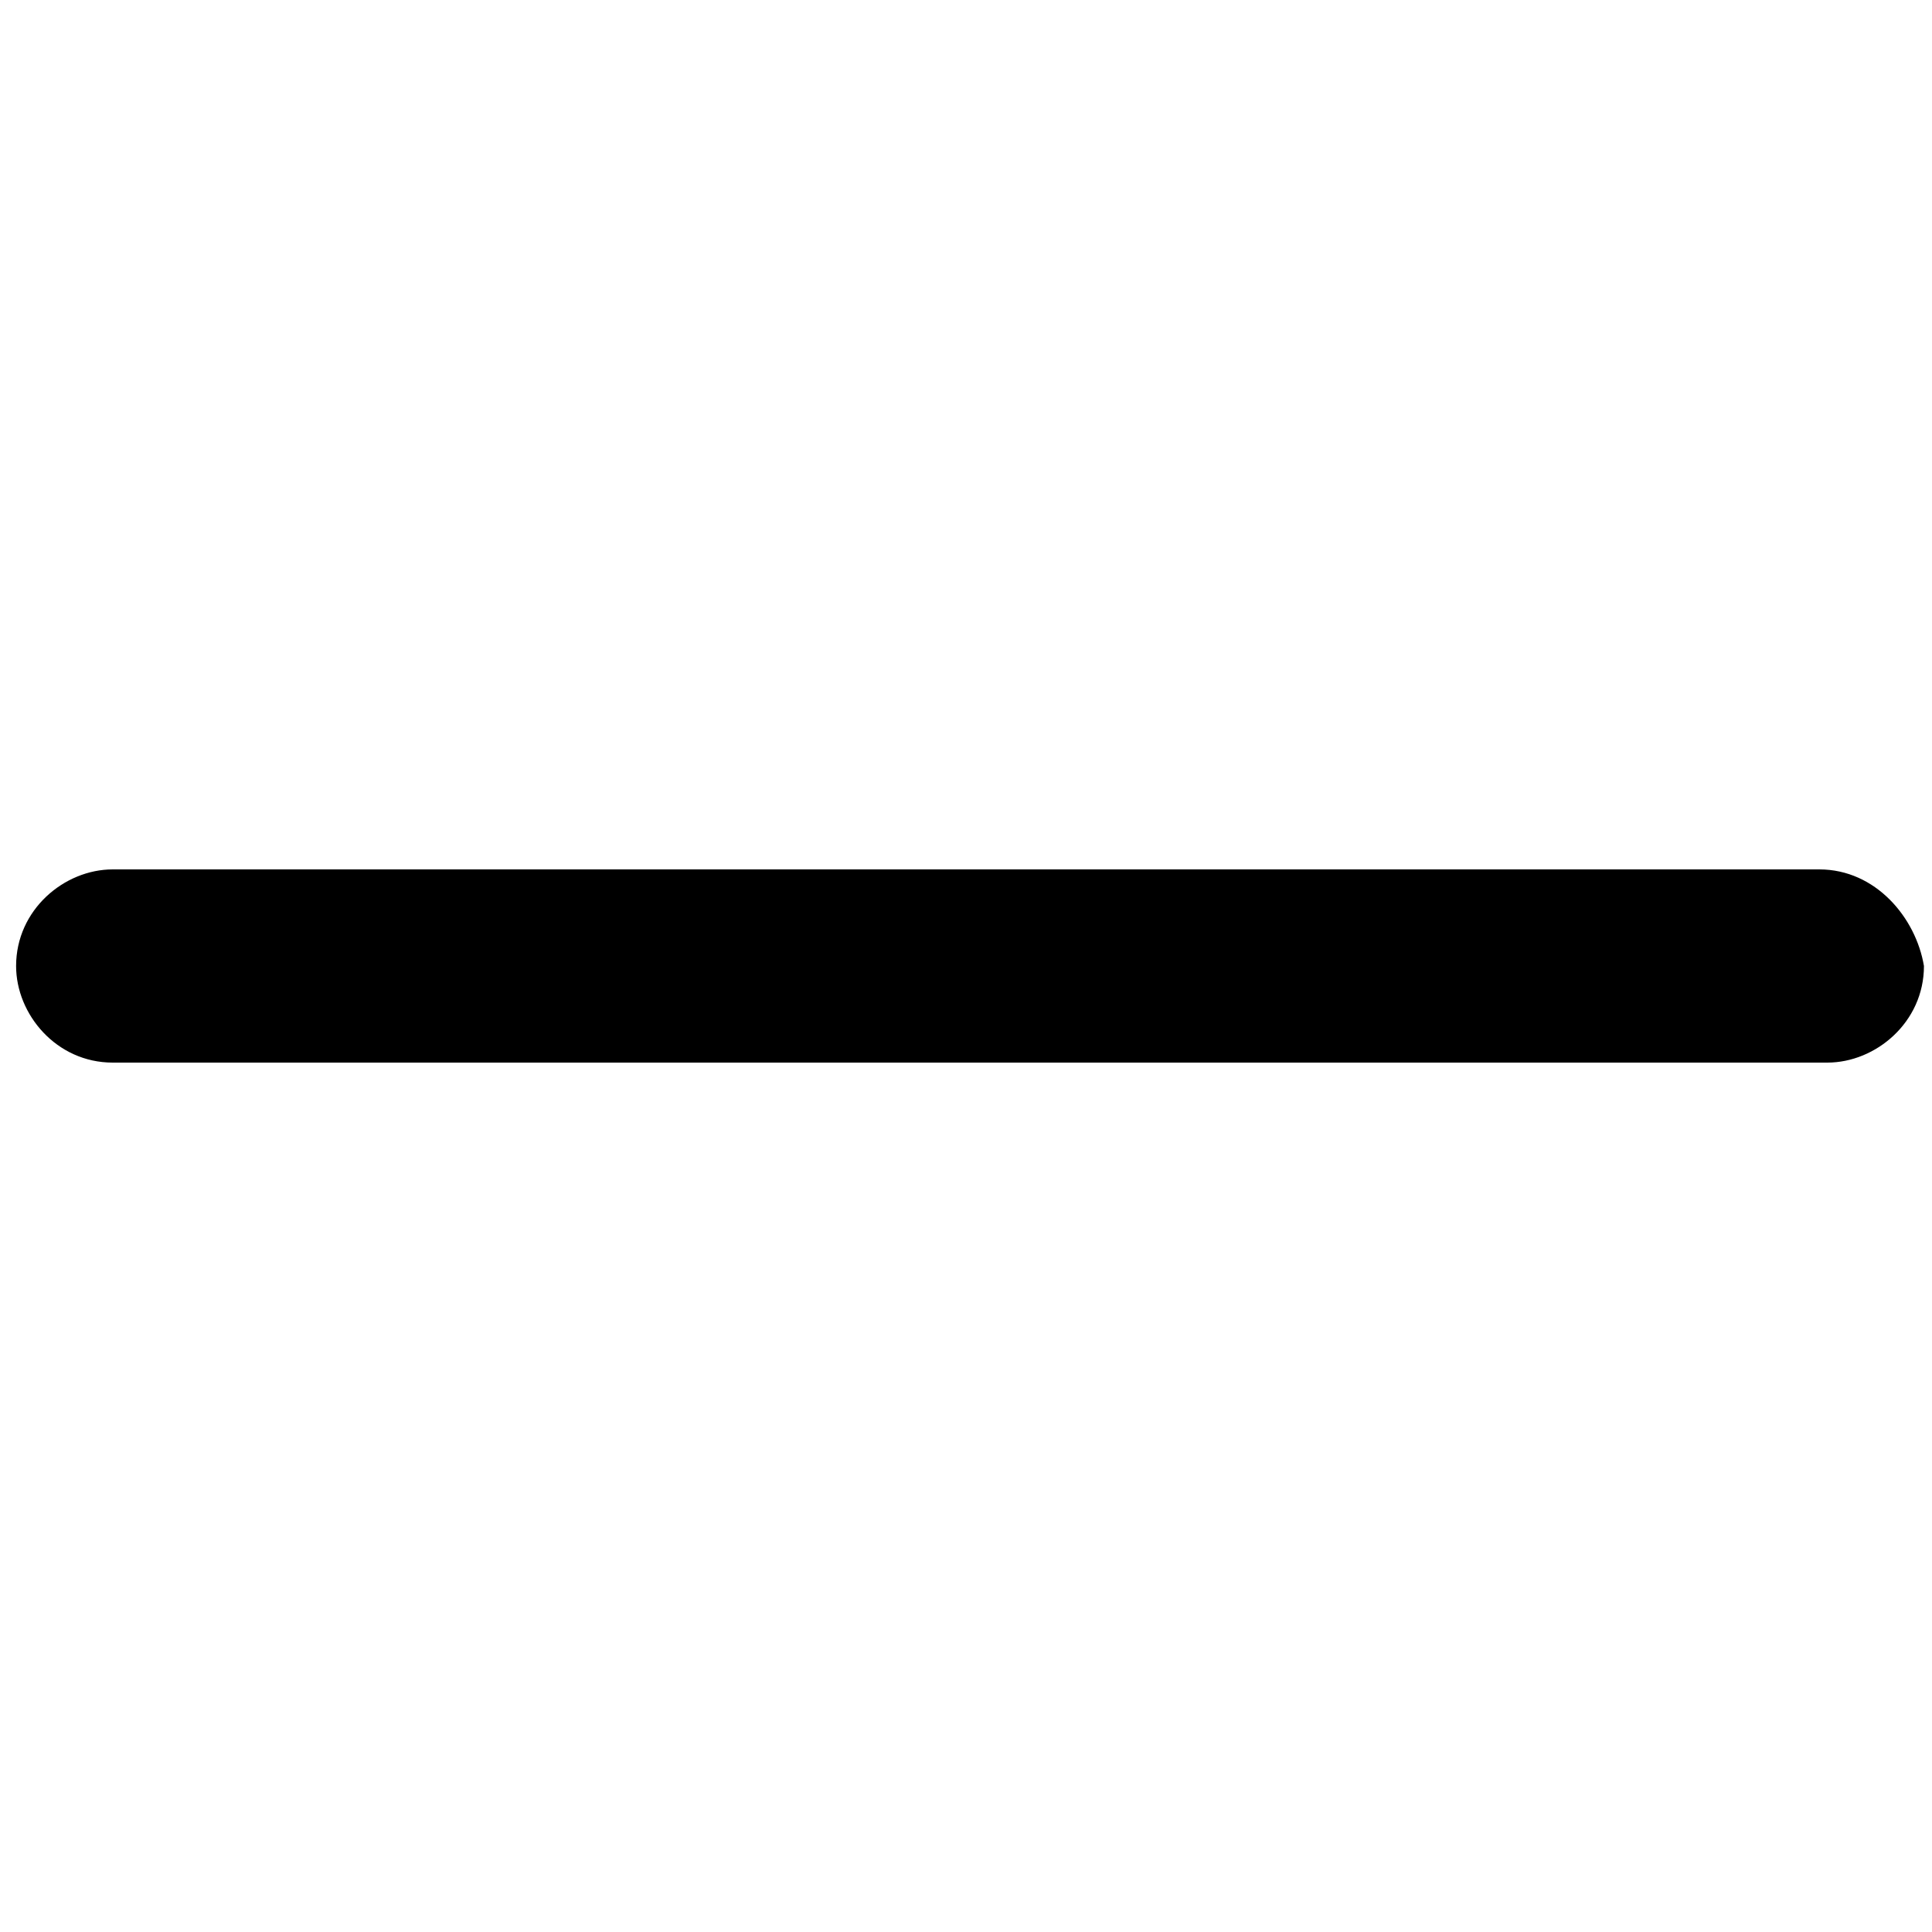
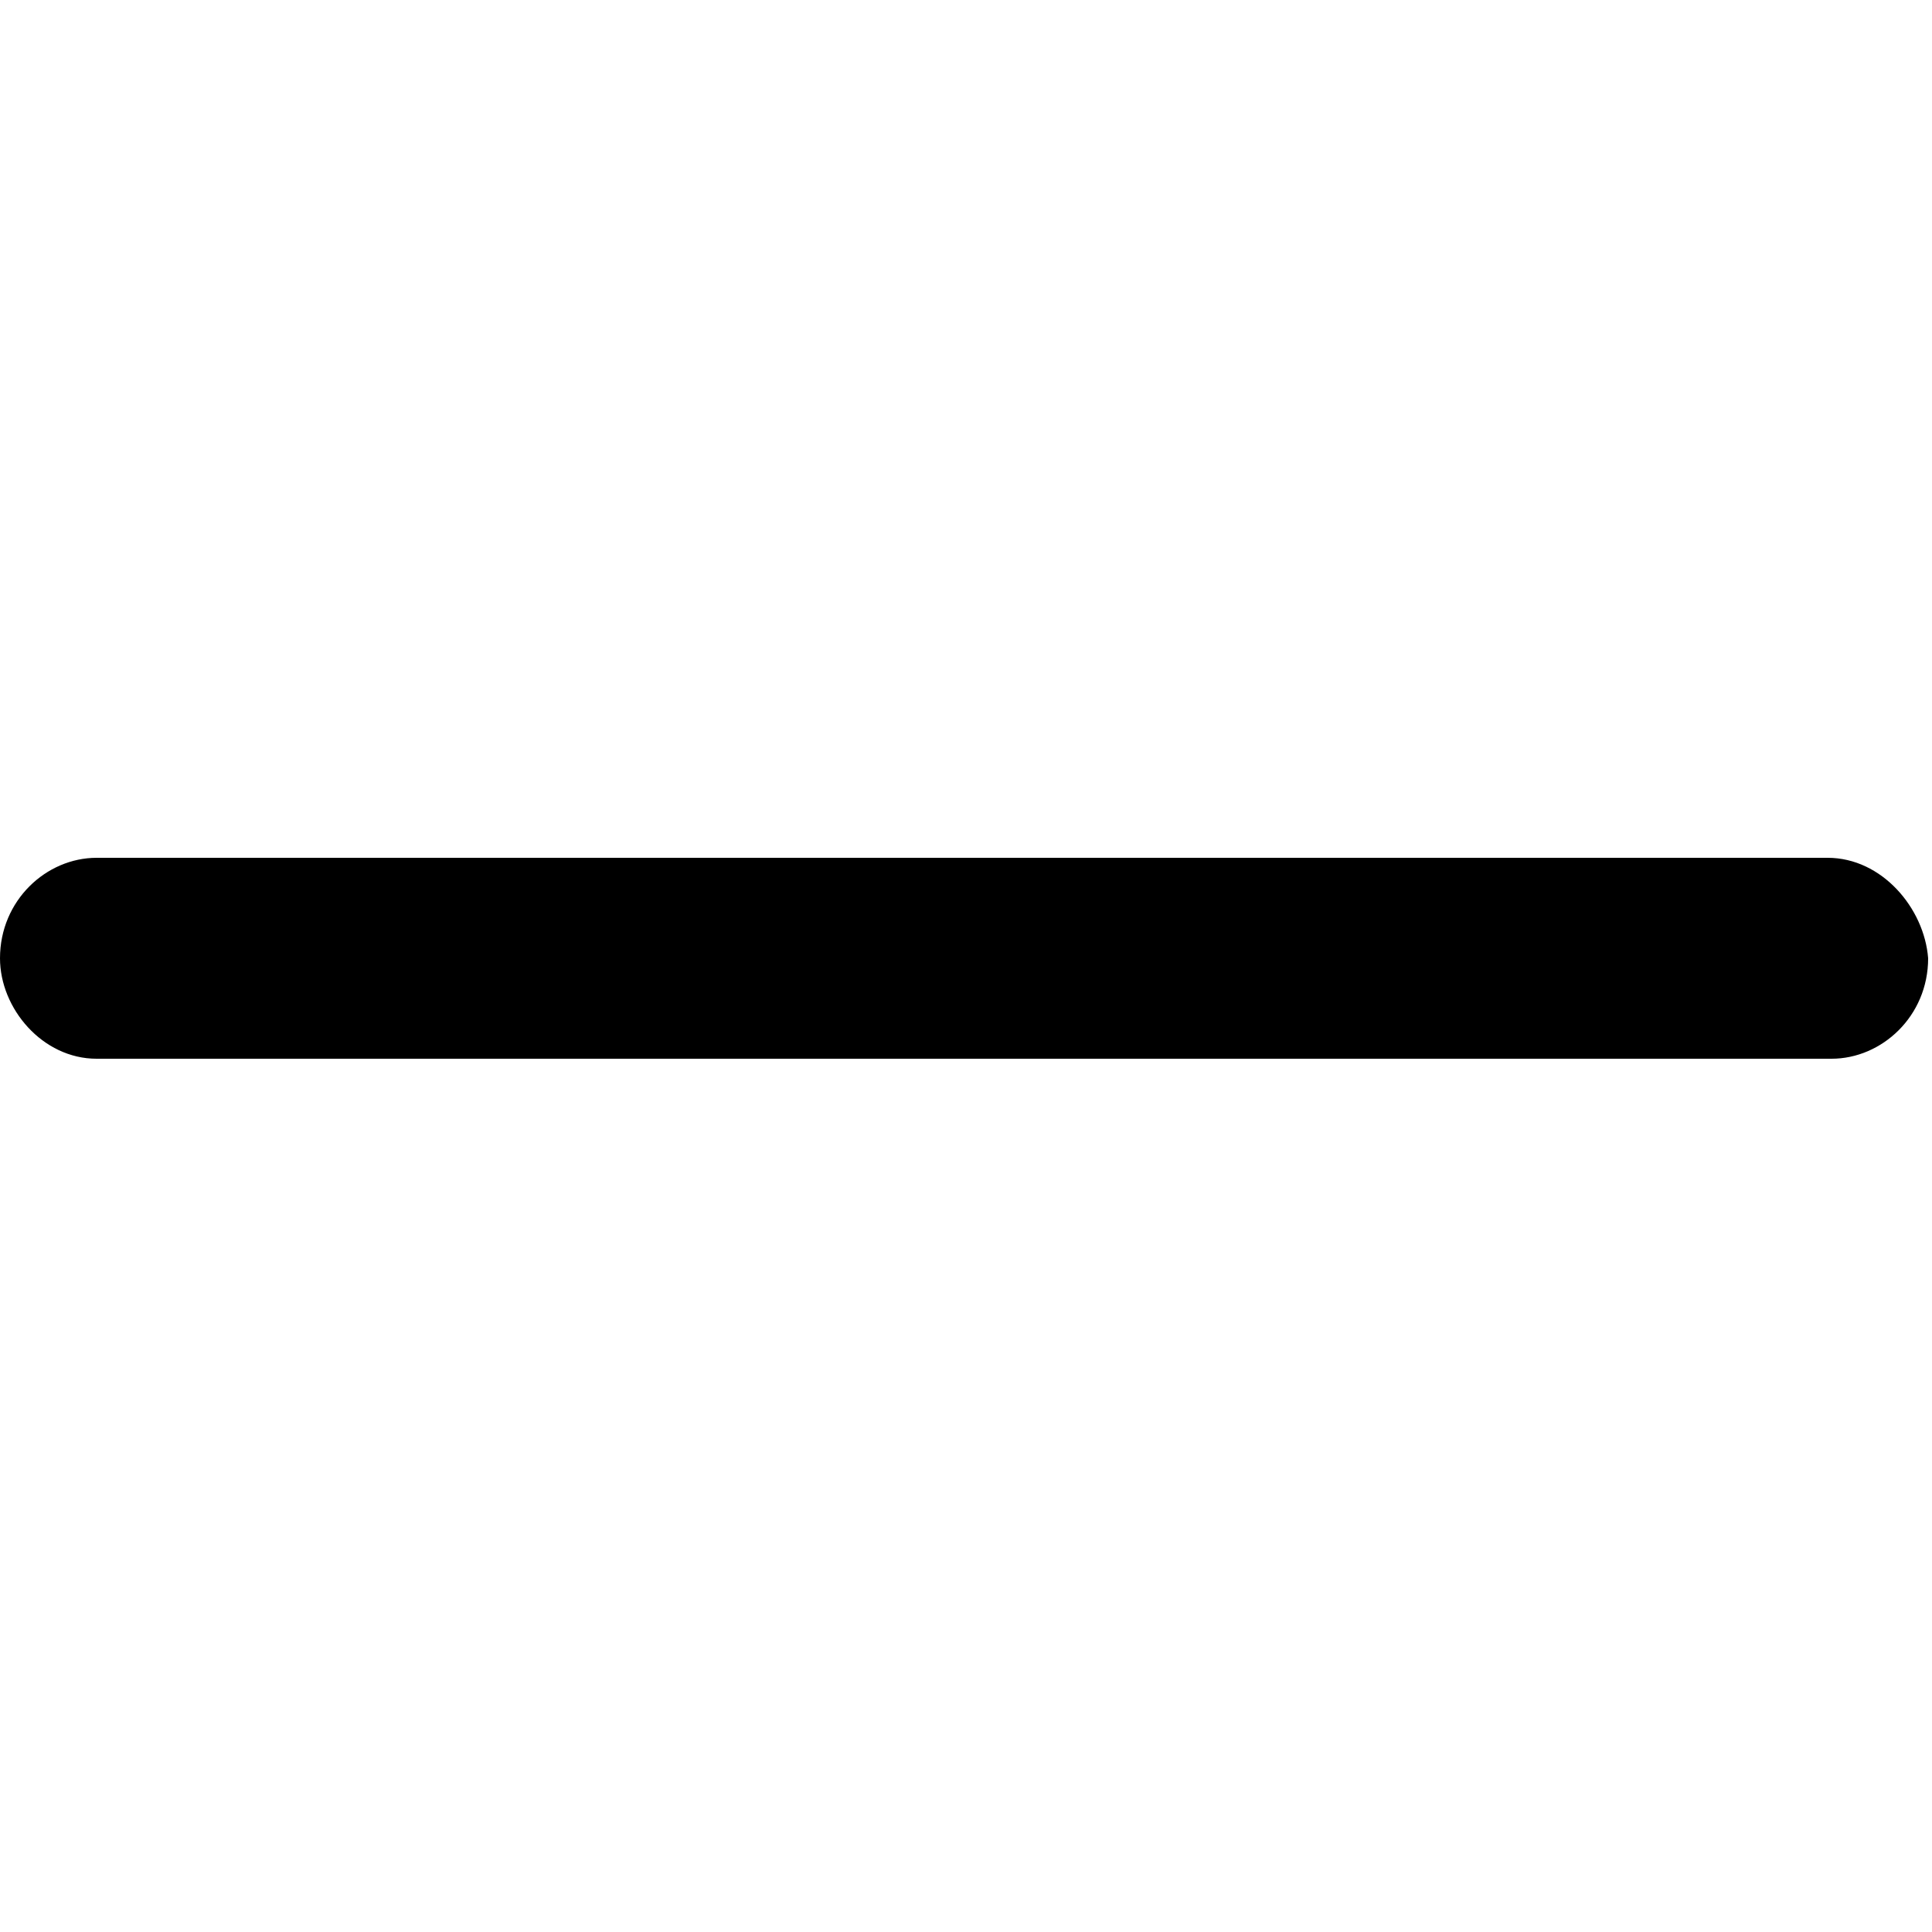
- <svg xmlns="http://www.w3.org/2000/svg" viewBox="0 0 24 24" xml:space="preserve">
-   <path d="M22.6,10.8L22.6,10.8l-21.2,0c-0.6,0-1.2,0.5-1.2,1.2c0,0.6,0.5,1.2,1.2,1.2h9.5l0,0h11.8c0.6,0,1.2-0.5,1.2-1.2C23.8,11.4,23.3,10.8,22.6,10.8z" />
+ <svg xmlns="http://www.w3.org/2000/svg" version="1.1" id="Layer_1" x="0px" y="0px" viewBox="0 0 50 50" style="enable-background:new 0 0 50 50;" xml:space="preserve">
+   <path d="M47.3,22.2L47.3,22.2H2.5c-1.3,0-2.5,1.1-2.5,2.6c0,1.3,1.1,2.6,2.5,2.6h20l0,0h24.9c1.3,0,2.5-1.1,2.5-2.6  C49.8,23.5,48.7,22.2,47.3,22.2z" />
</svg>
